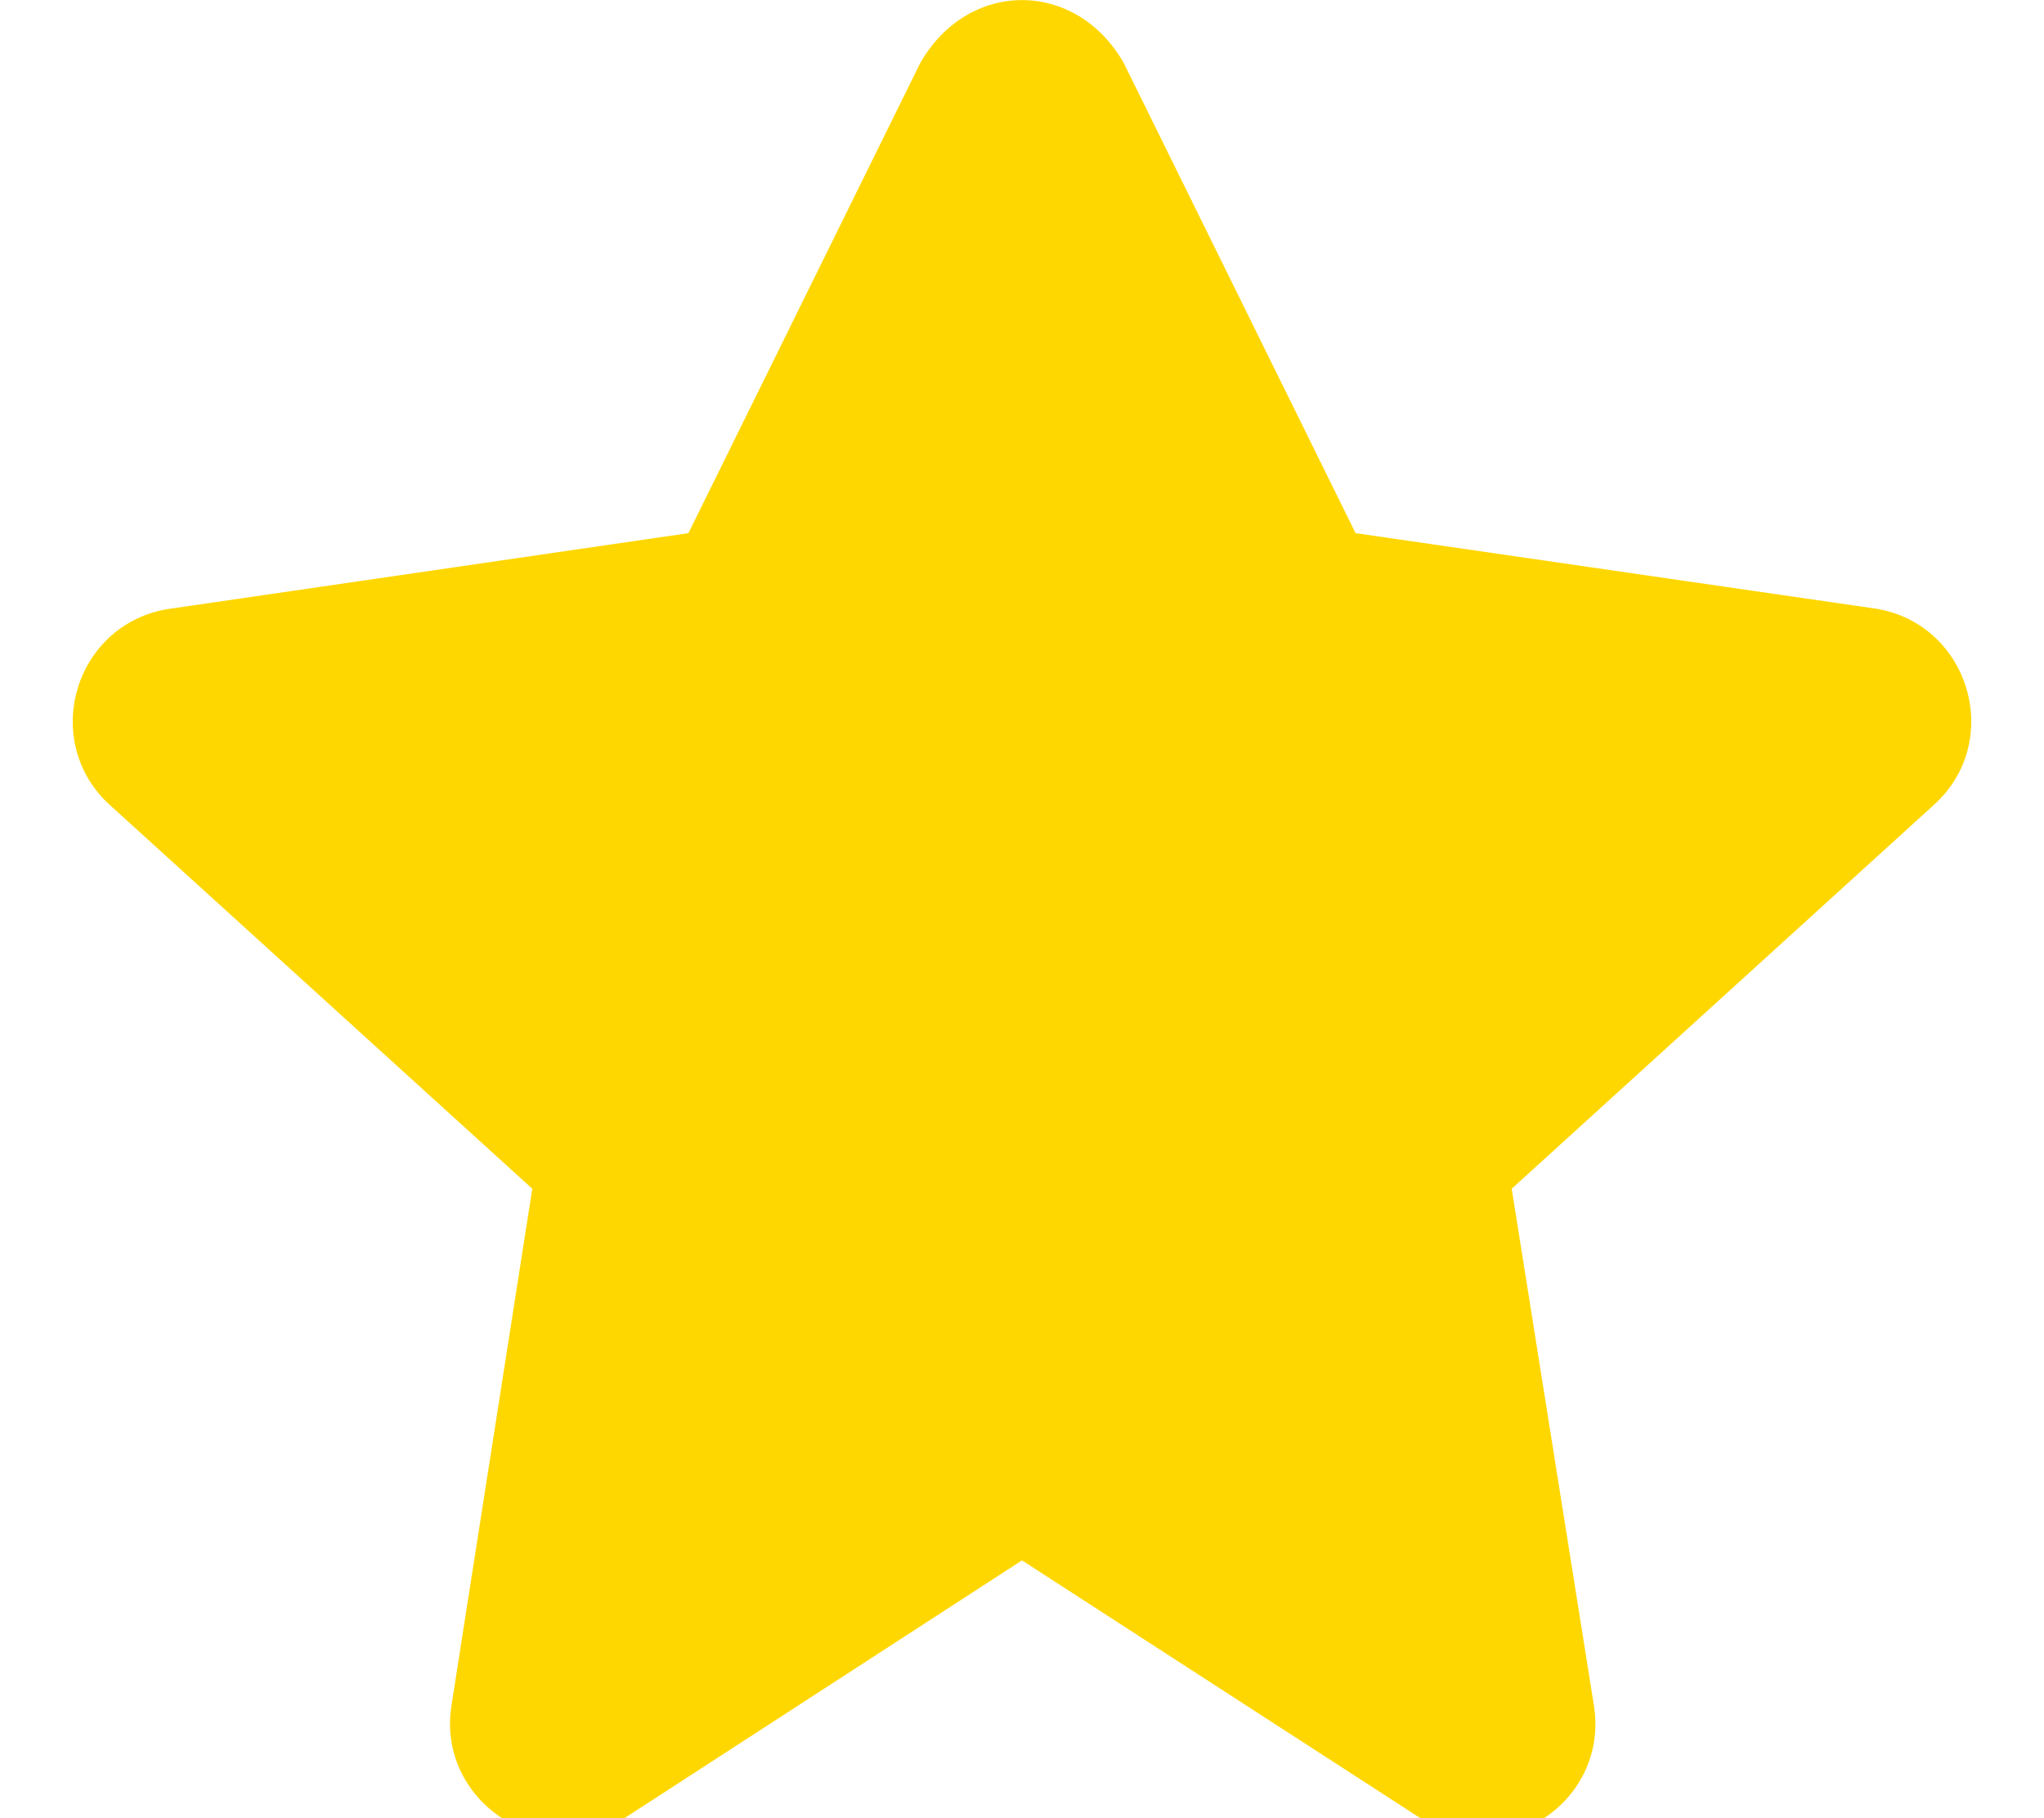
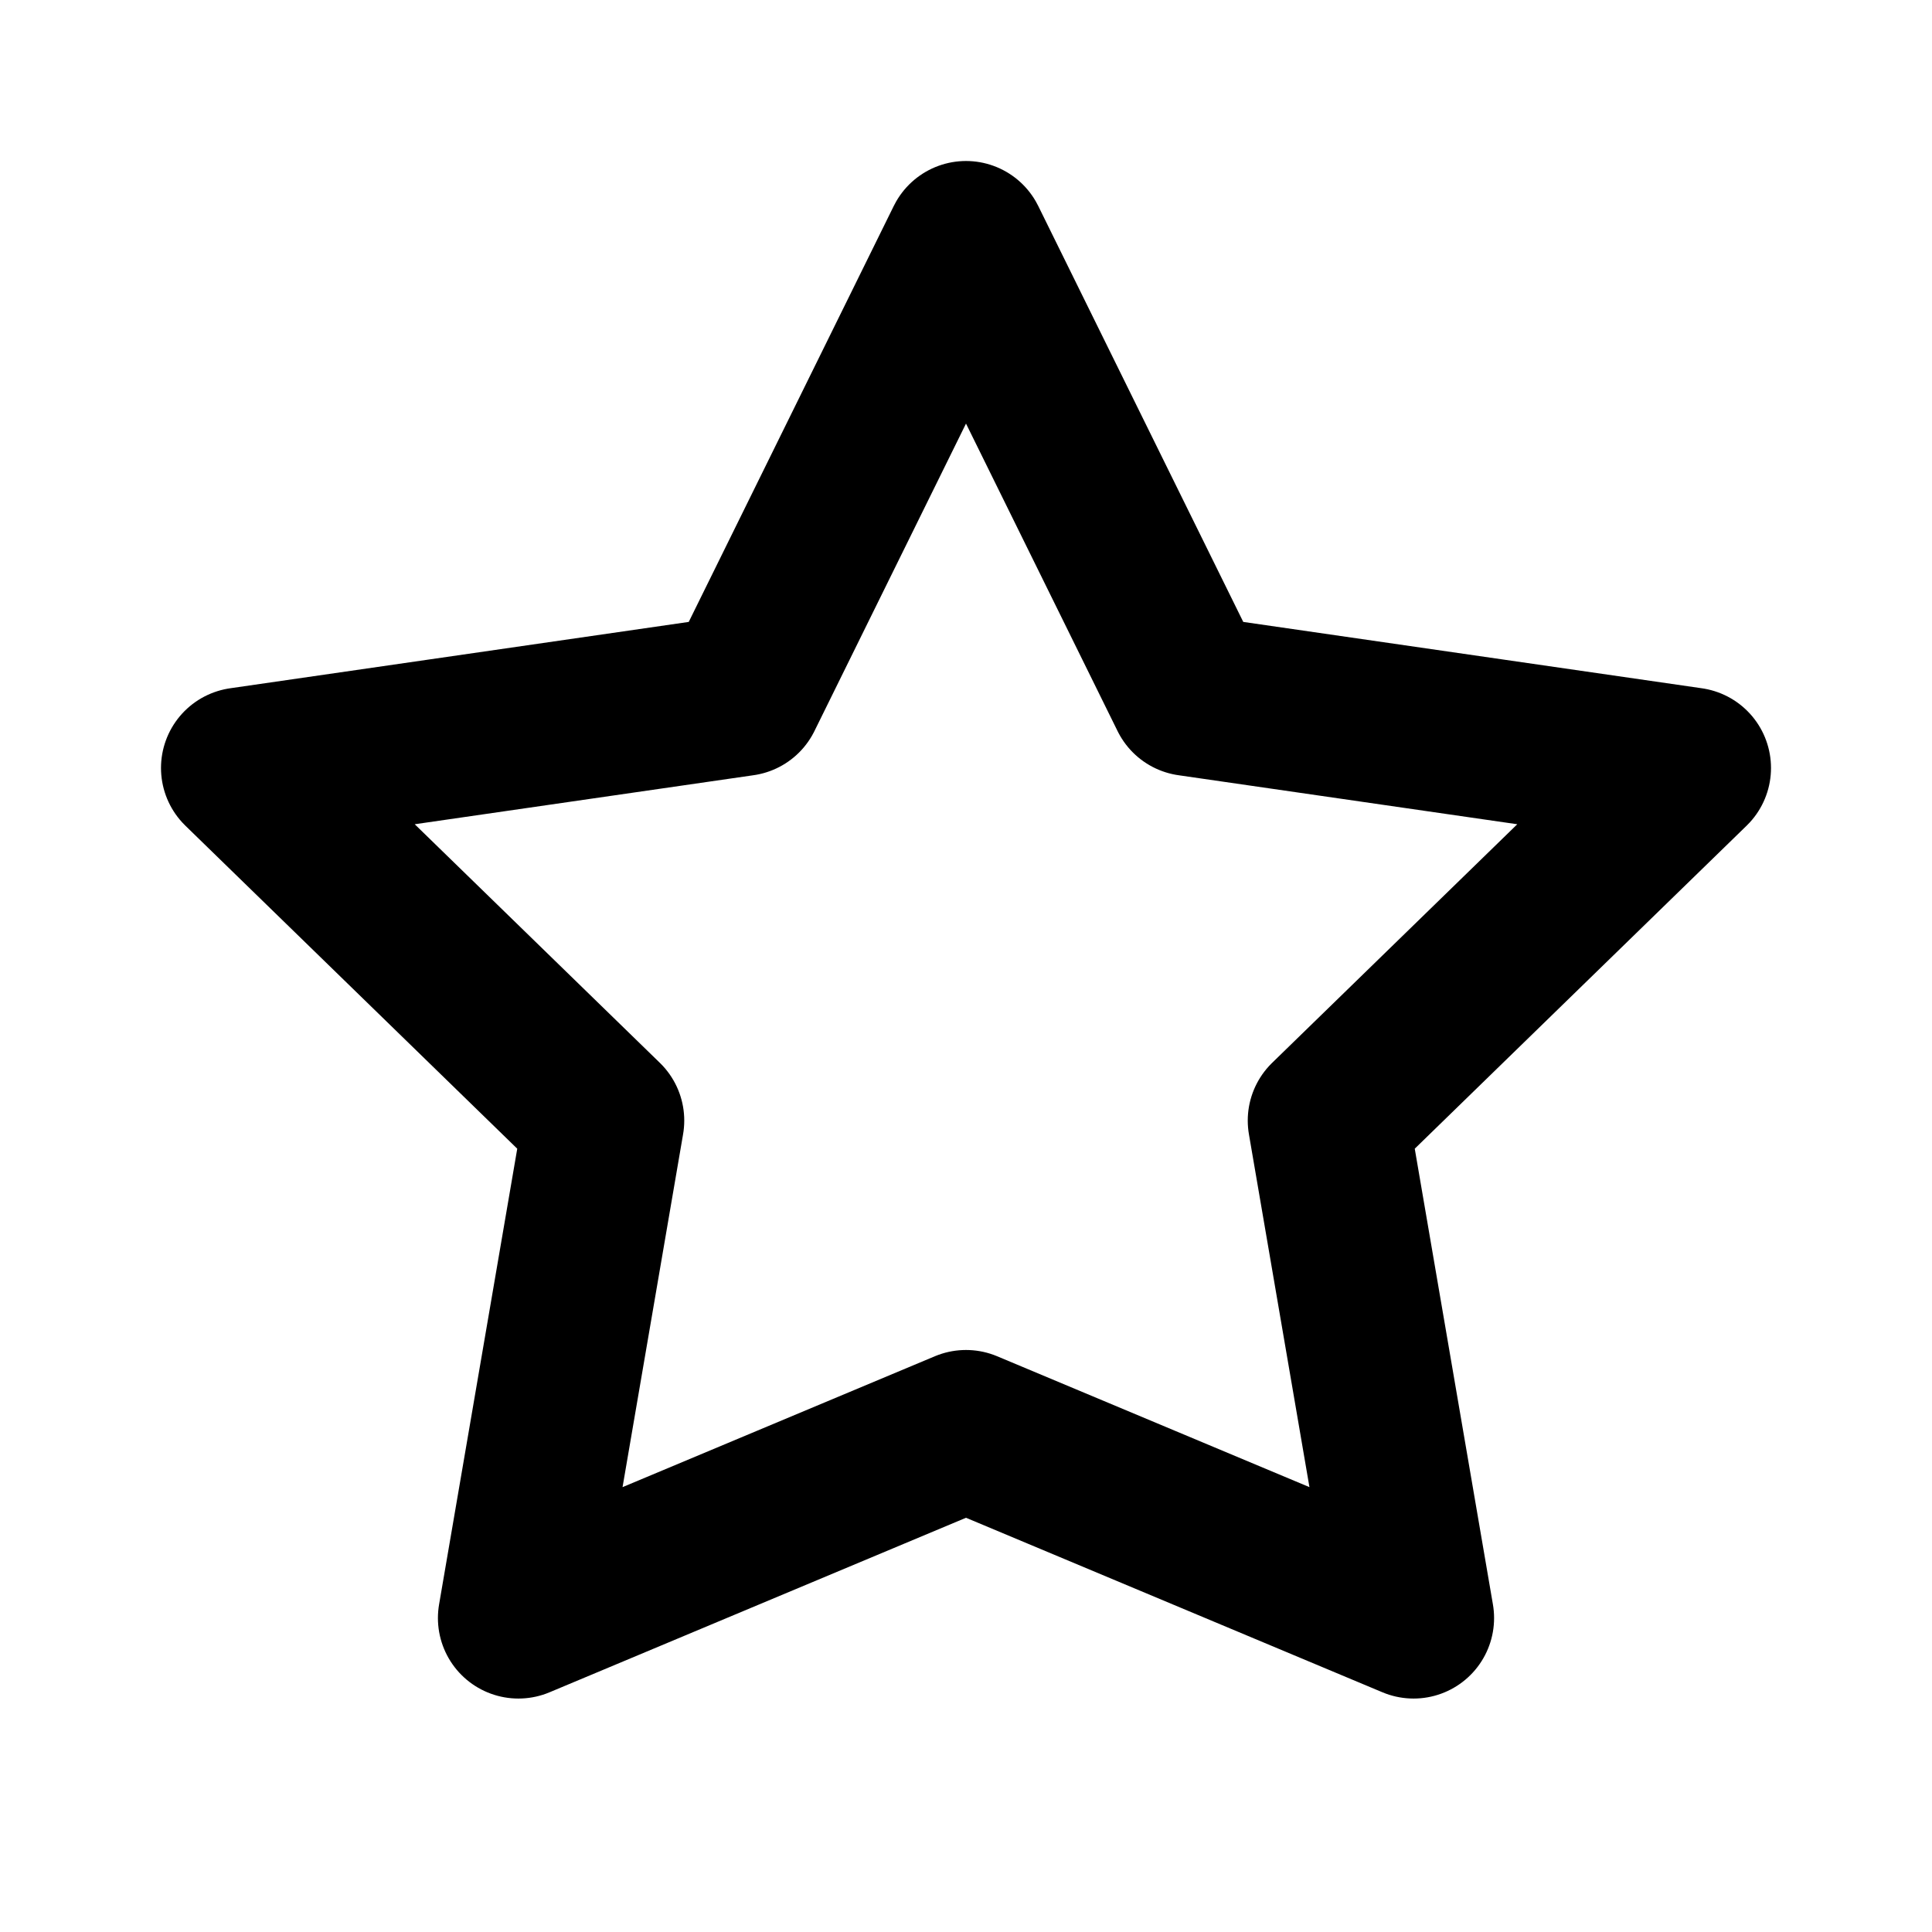
- <svg xmlns="http://www.w3.org/2000/svg" viewBox="0 0 576 512">
-   <path fill="#FFD700" d="M259.3 17.8L194 150.2 47.9 171.5c-26.2 3.8-36.7 36.1-17.7 54.6L150 334.9 127.3 480c-4.5 26.2 23.2 46 46.4 33.7L288 439.6 402.7 513.8c23.2 12.3 50.9-7.4 46.4-33.7L426 334.9l119.8-108.9c19-18.4 8.5-50.8-17.7-54.6L382 150.2 316.7 17.8c-13.5-23.7-43.9-23.7-57.4 0z" />
+ <svg xmlns="http://www.w3.org/2000/svg" viewBox="0 0 24 24" fill="none" stroke="currentColor" stroke-width="2" stroke-linecap="round" stroke-linejoin="round">
+   <path d="M12 3l2.78 5.64 6.22.9-4.5 4.38 1.06 6.18L12 17.77 6.44 20.1 7.5 13.92 3 9.54l6.22-.9z" />
</svg>
